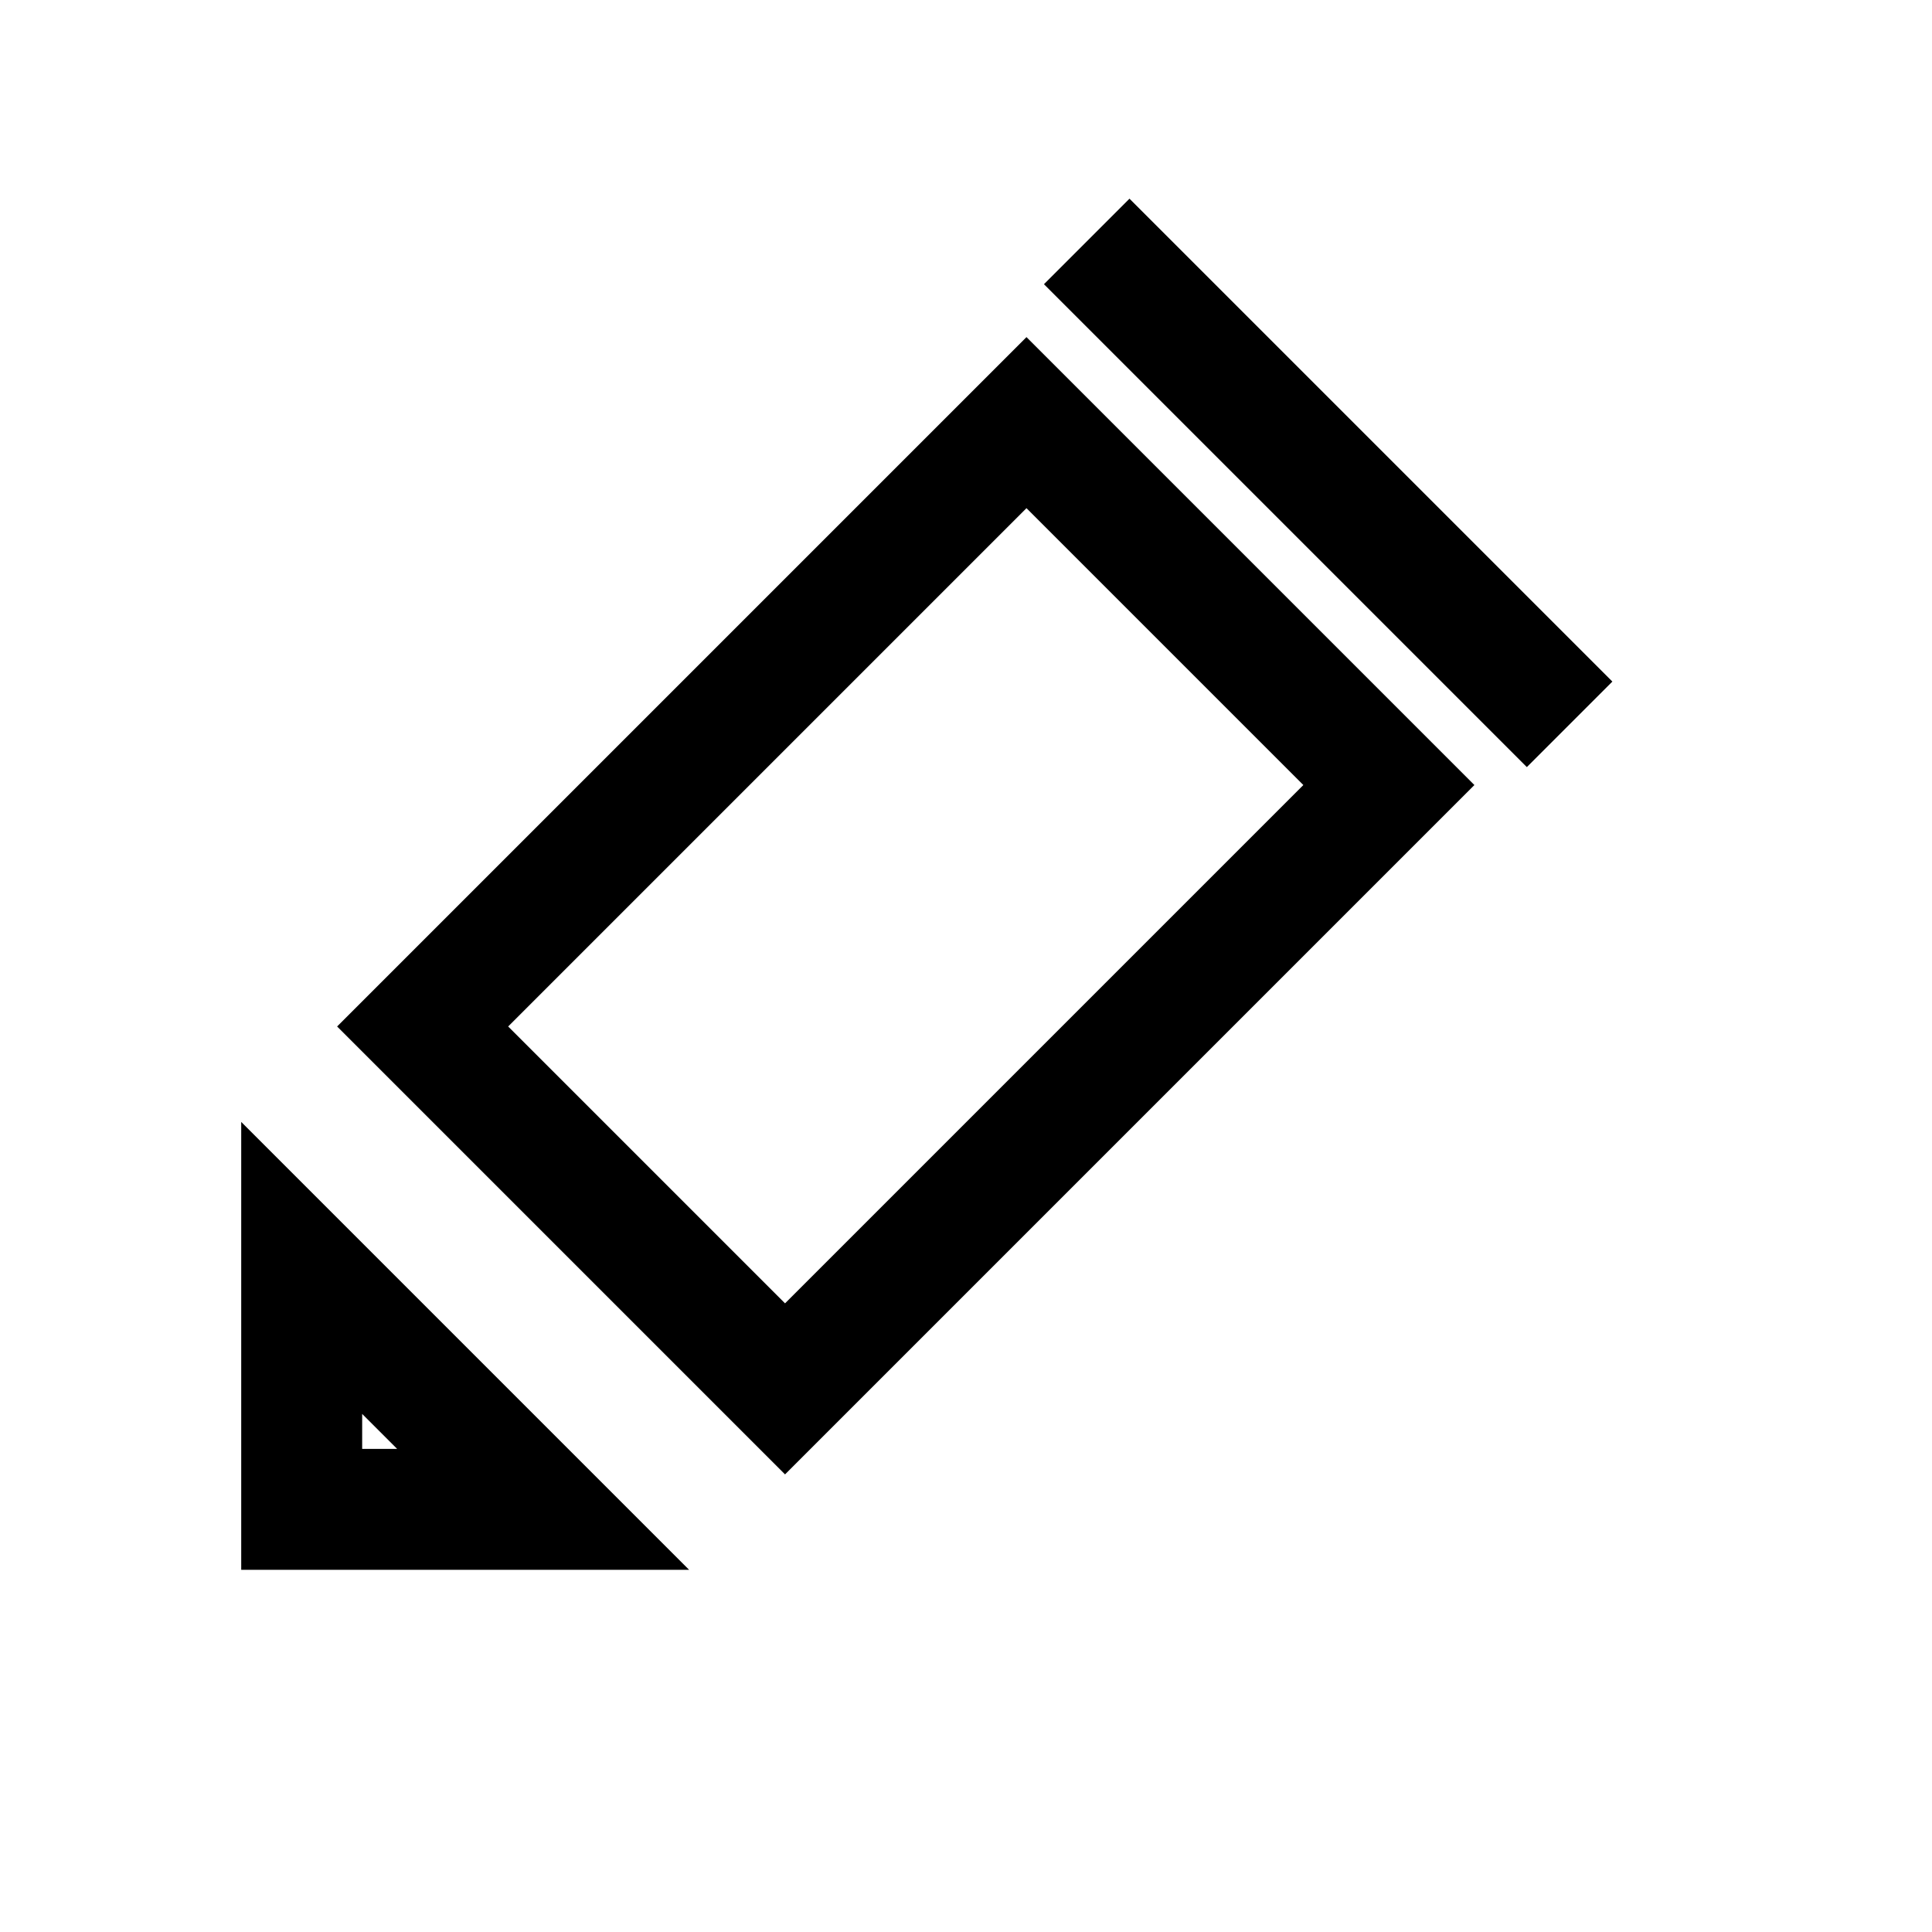
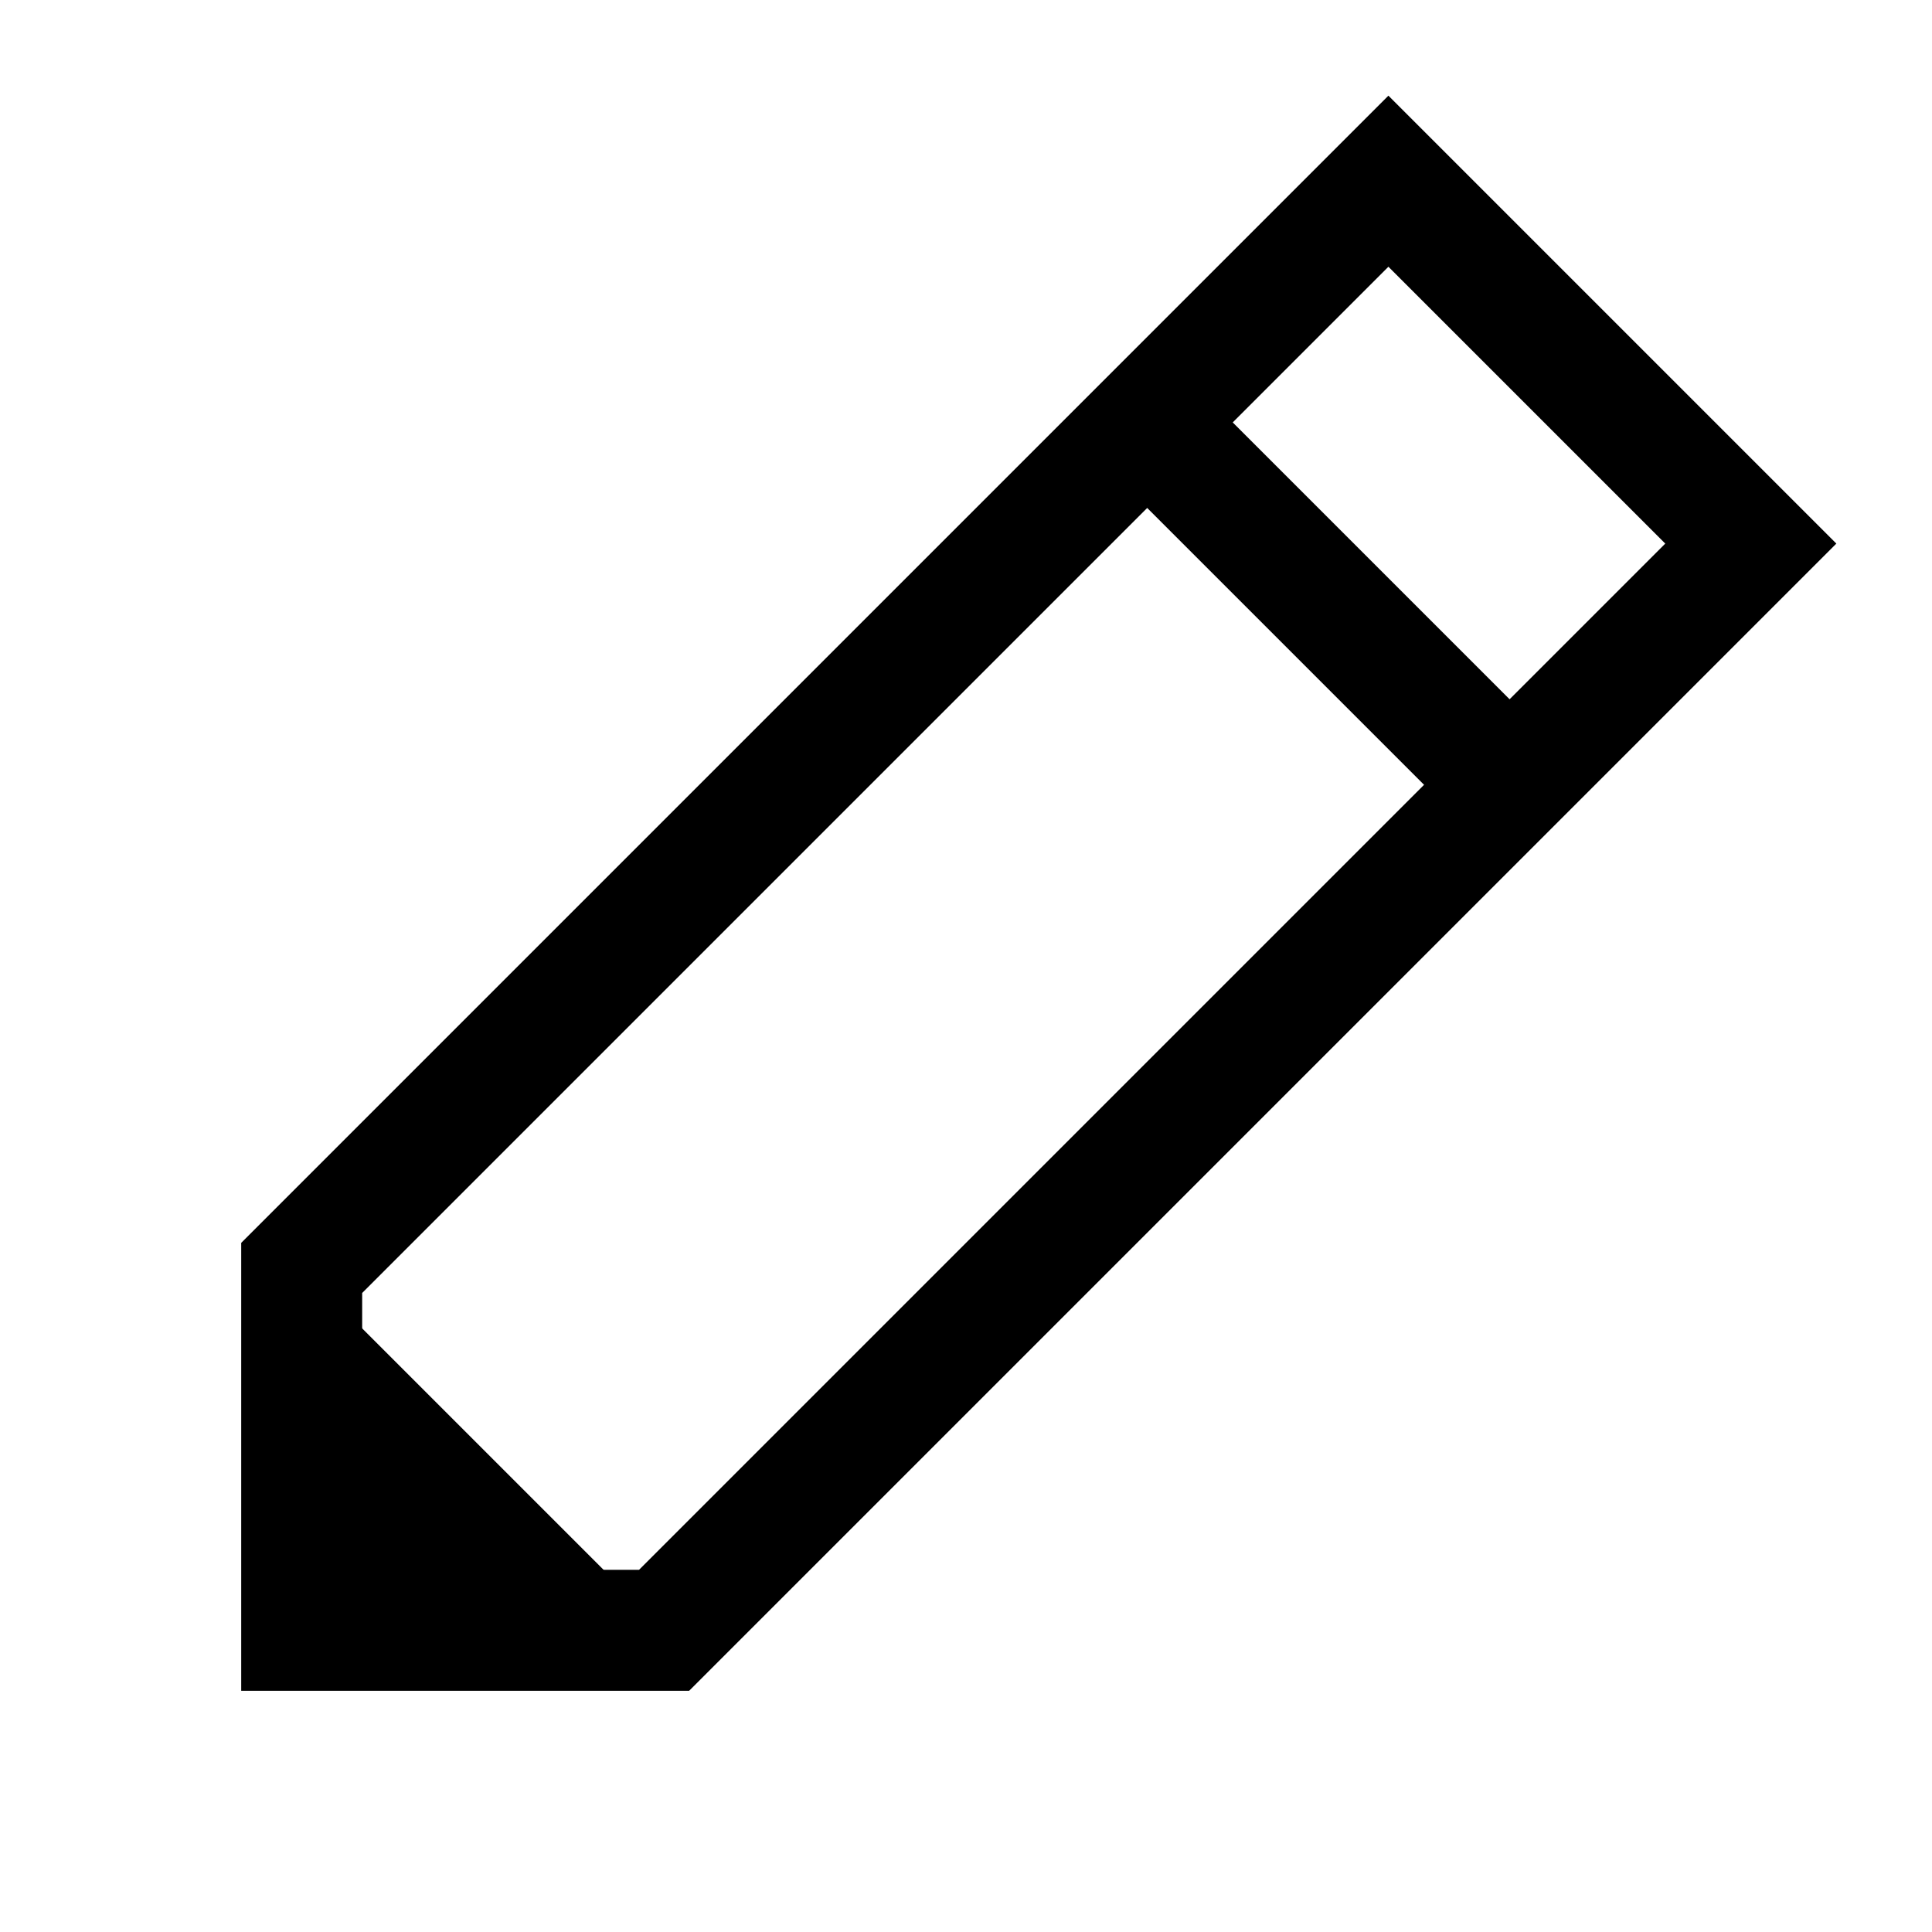
<svg xmlns="http://www.w3.org/2000/svg" width="16" height="16" version="1.1" viewBox="0 0 4.233 4.233" xml:space="preserve">
-   <g fill="none" stroke="#000" stroke-width=".265px">
-     <path d="m0.661 3.307v-0.529l0.529 0.529z" />
-     <path d="m0.926 2.249 0.794 0.794 1.323-1.323-0.794-0.794z" />
-     <path d="m2.381 0.529 1.058 1.058" />
-   </g>
+   <path d="m0.661 2.778-1e-8 0.794 0.794 1e-7 2.381-2.381-0.794-0.794z" fill="none" stroke="#000" stroke-width=".265px" />
+   <path d="m2.514 0.926 0.794 0.794" fill="none" stroke="#000" stroke-width=".265px" />
+   <path d="m0.661 2.778v0.794h0.794z" />
</svg>
